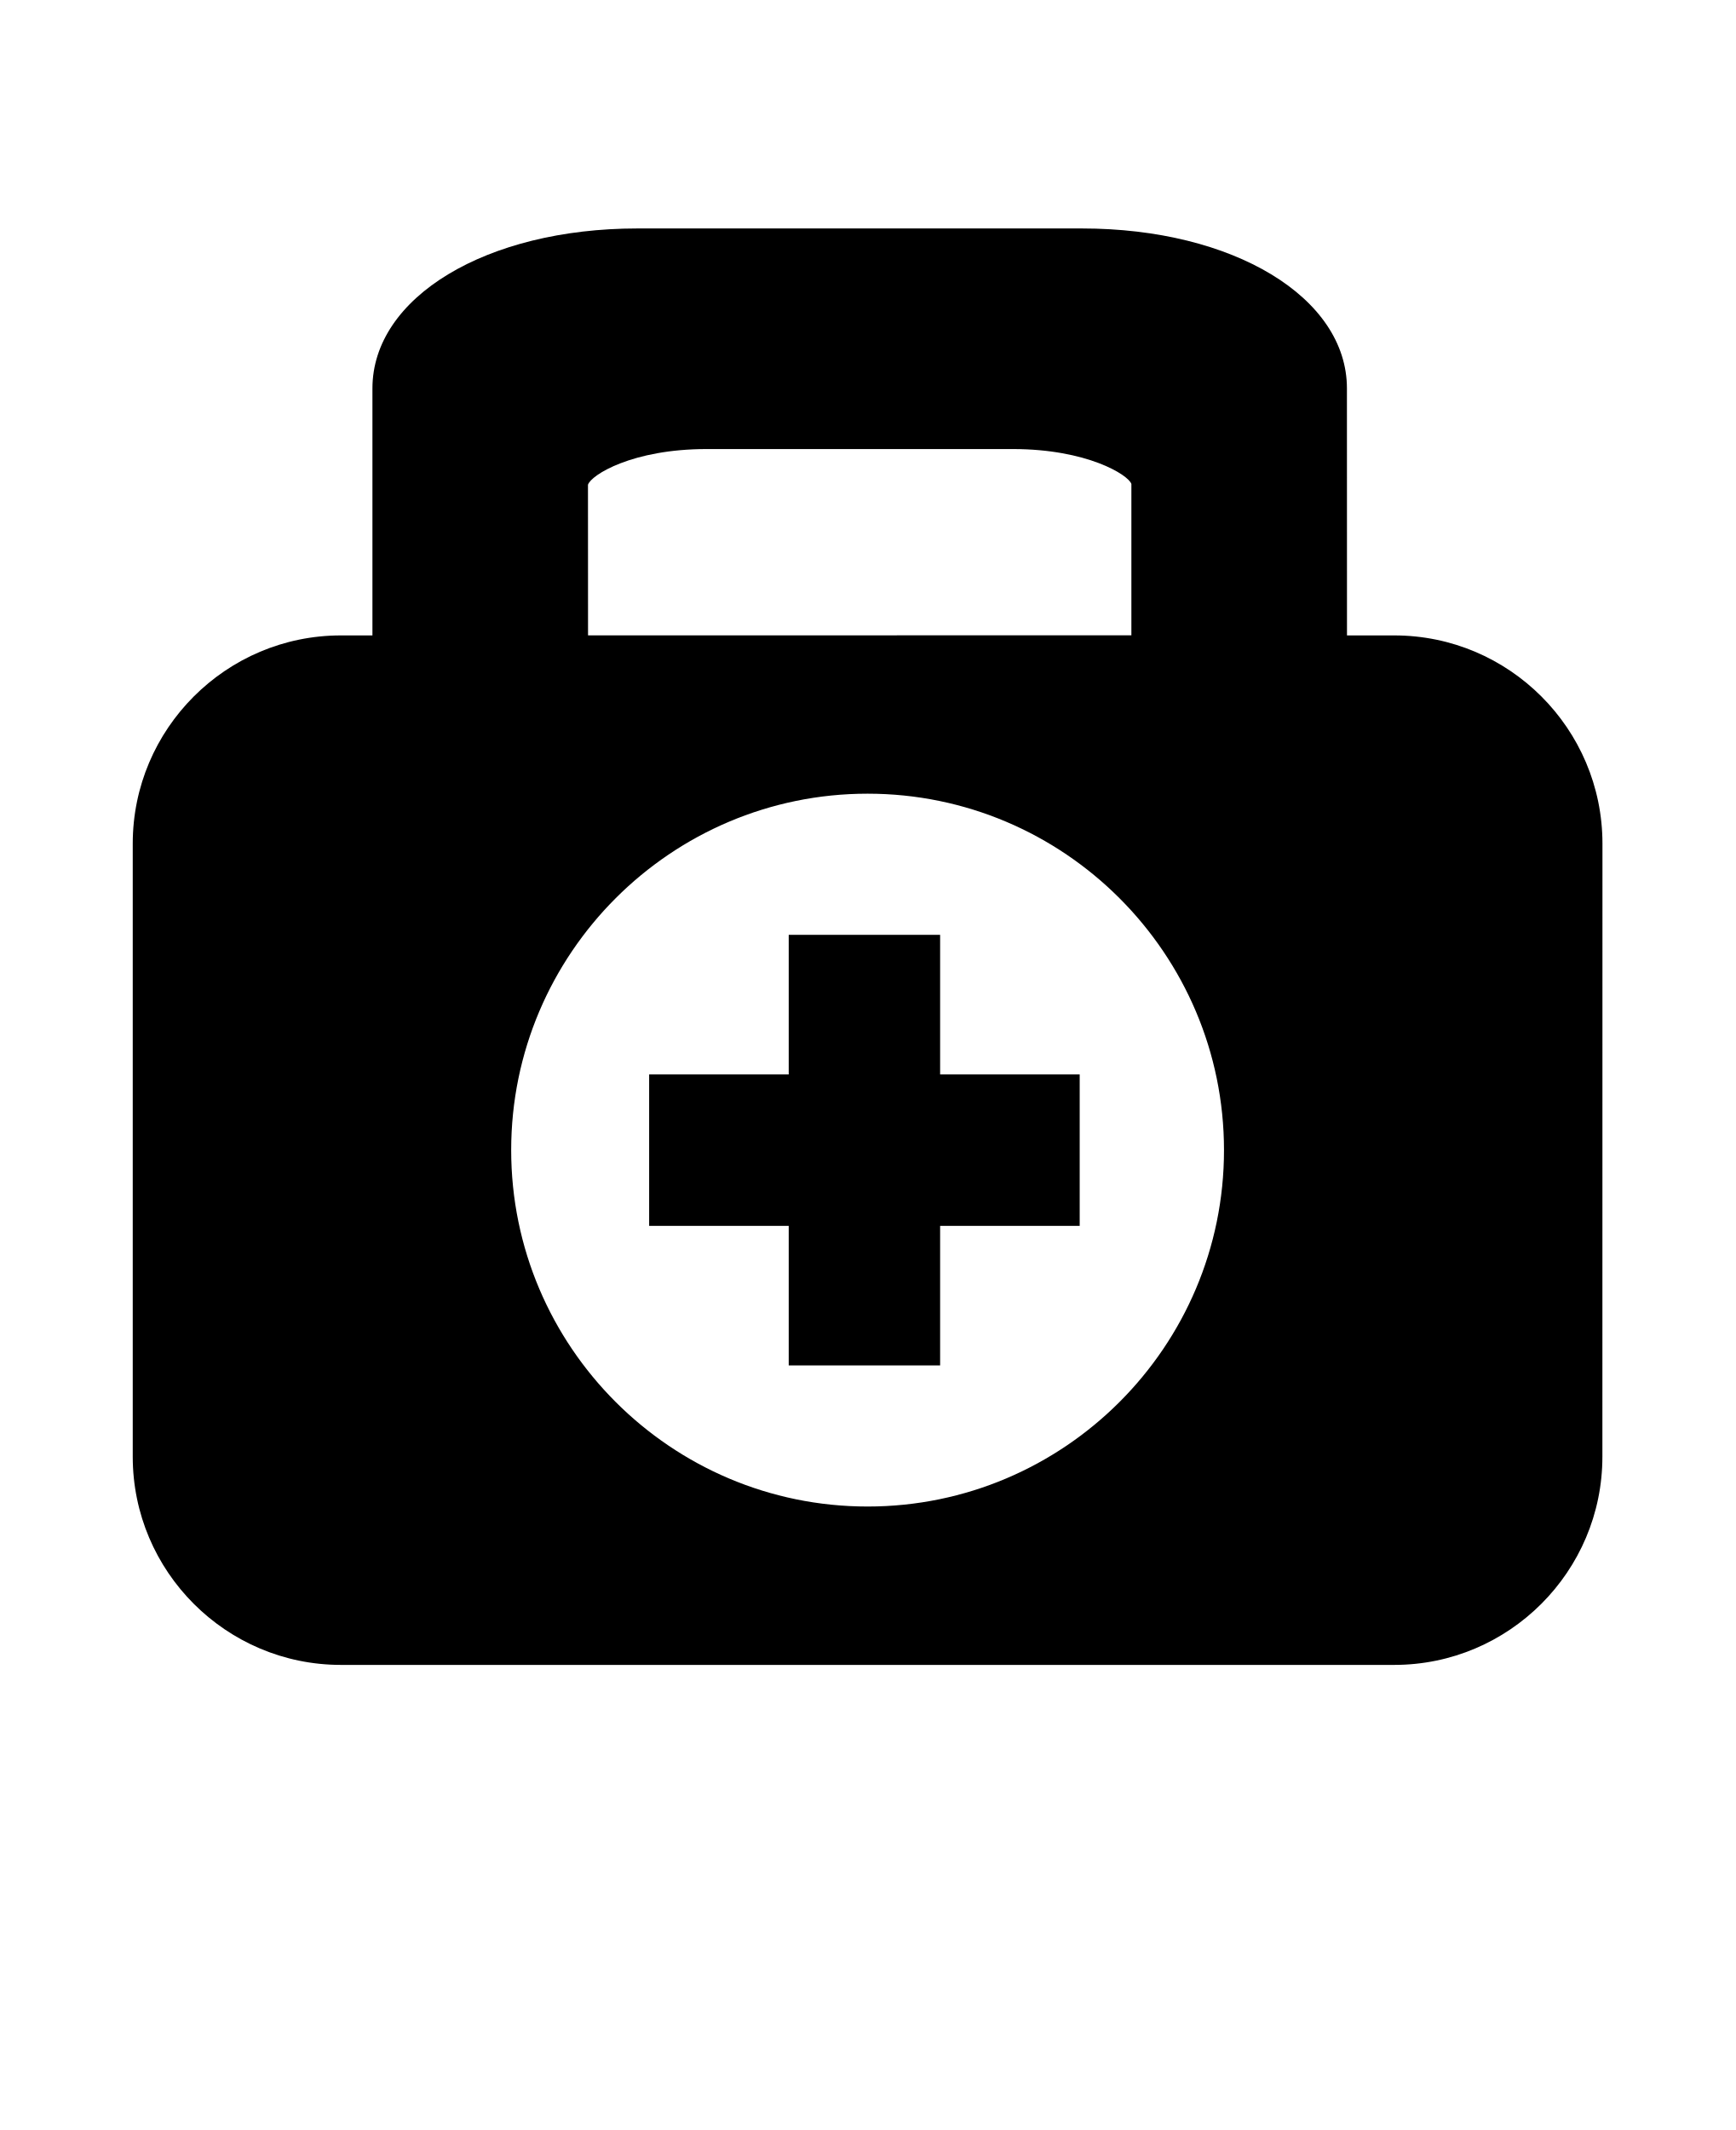
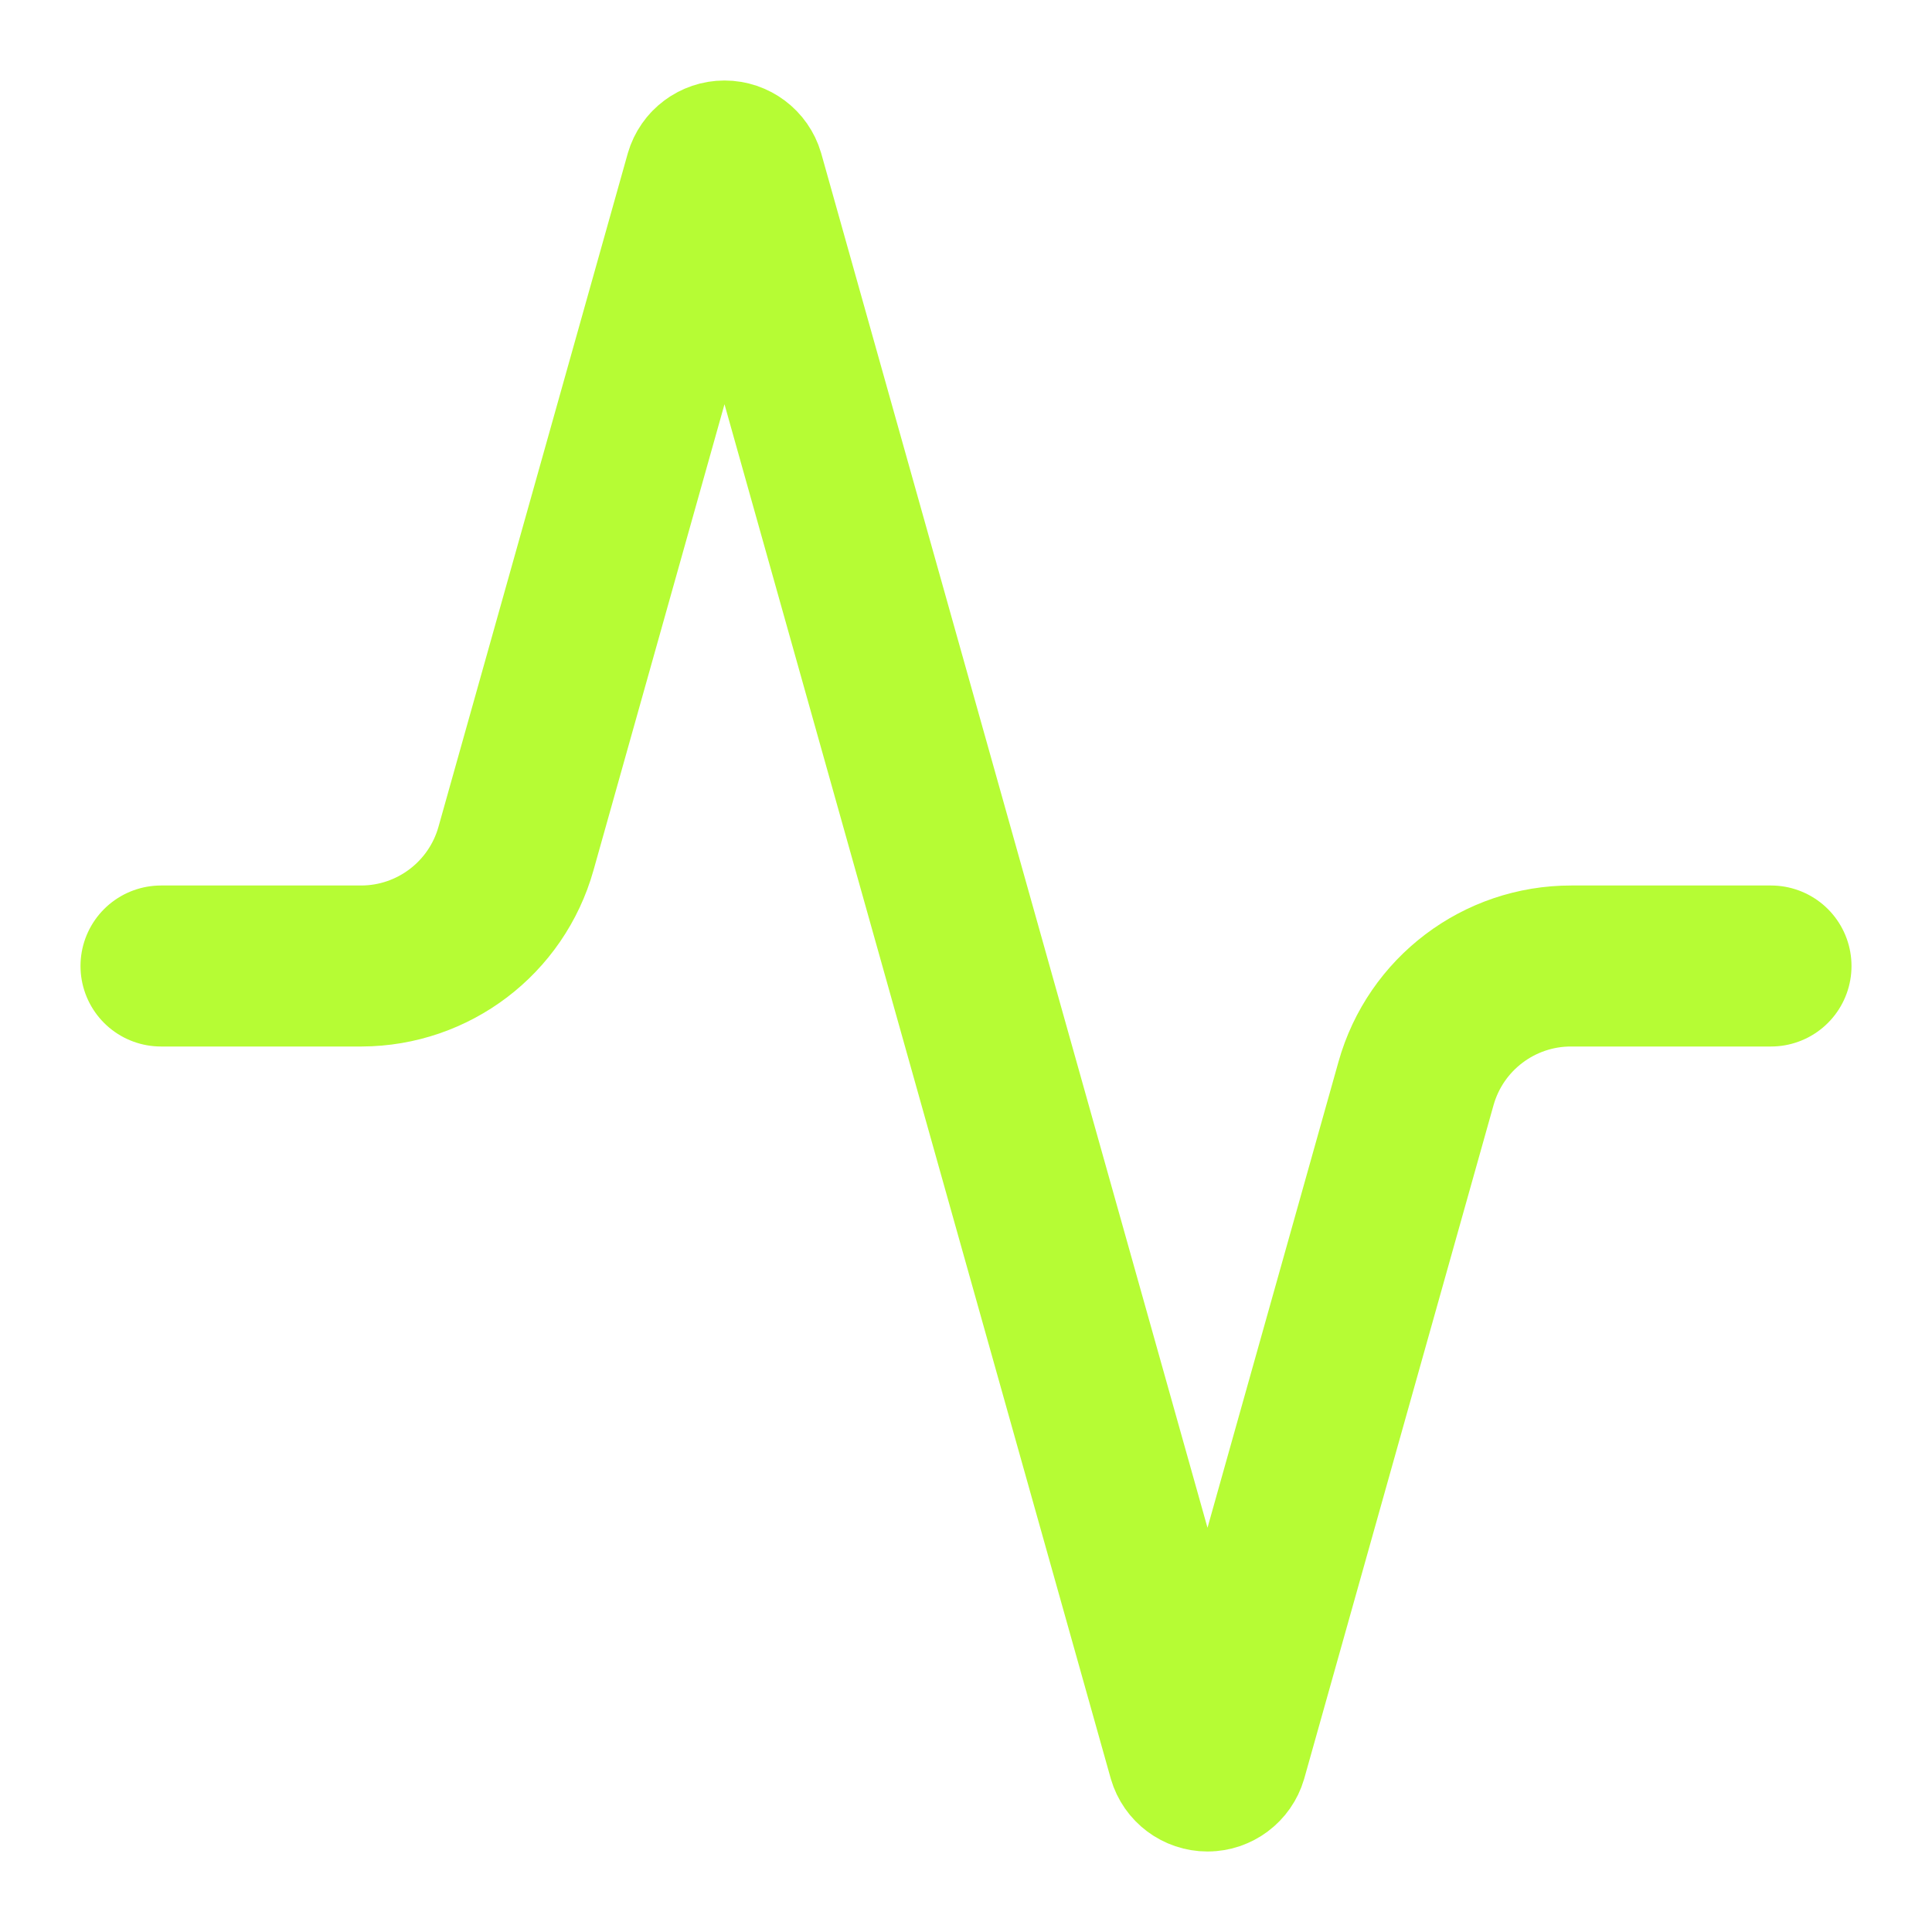
- <svg xmlns="http://www.w3.org/2000/svg" version="1.1" viewBox="-5.0 -10.0 110.0 135.0">
-   <path d="m83.391 30.273h-3l-0.004-15.656c0-5.777-7.219-10.137-16.793-10.137h-28.191c-9.57 0-16.793 4.359-16.793 10.137v15.656h-2c-7.273 0-13.195 5.922-13.195 13.195v38.859c0 7.273 5.922 13.195 13.195 13.195h66.777c7.273 0 13.195-5.922 13.195-13.195l0.004-38.859c0-7.277-5.922-13.195-13.195-13.195zm-43.598-11.812h19.414c4.707 0 7.32 1.637 7.516 2.211v9.594l-34.445 0.004-0.004-9.547c0.199-0.621 2.812-2.262 7.519-2.262zm10.207 67.023c-12.457 0-22.594-10.133-22.594-22.59s10.137-22.59 22.594-22.59 22.594 10.133 22.594 22.594c0 12.453-10.137 22.586-22.594 22.586z" />
-   <path d="m54.598 49.25h-9.598v8.848h-8.848v9.598h8.848v8.844h9.598v-8.844h8.848v-9.598h-8.848z" />
+ <svg xmlns="http://www.w3.org/2000/svg" width="24" height="24" viewBox="0 0 24 24" fill="none" stroke="#B6FC34" stroke-width="2" stroke-linecap="round" stroke-linejoin="round" class="lucide lucide-activity-icon lucide-activity">
+   <path d="M22 12h-2.48a2 2 0 0 0-1.93 1.46l-2.35 8.36a.25.25 0 0 1-.48 0L9.24 2.18a.25.25 0 0 0-.48 0l-2.35 8.36A2 2 0 0 1 4.49 12H2" />
</svg>
